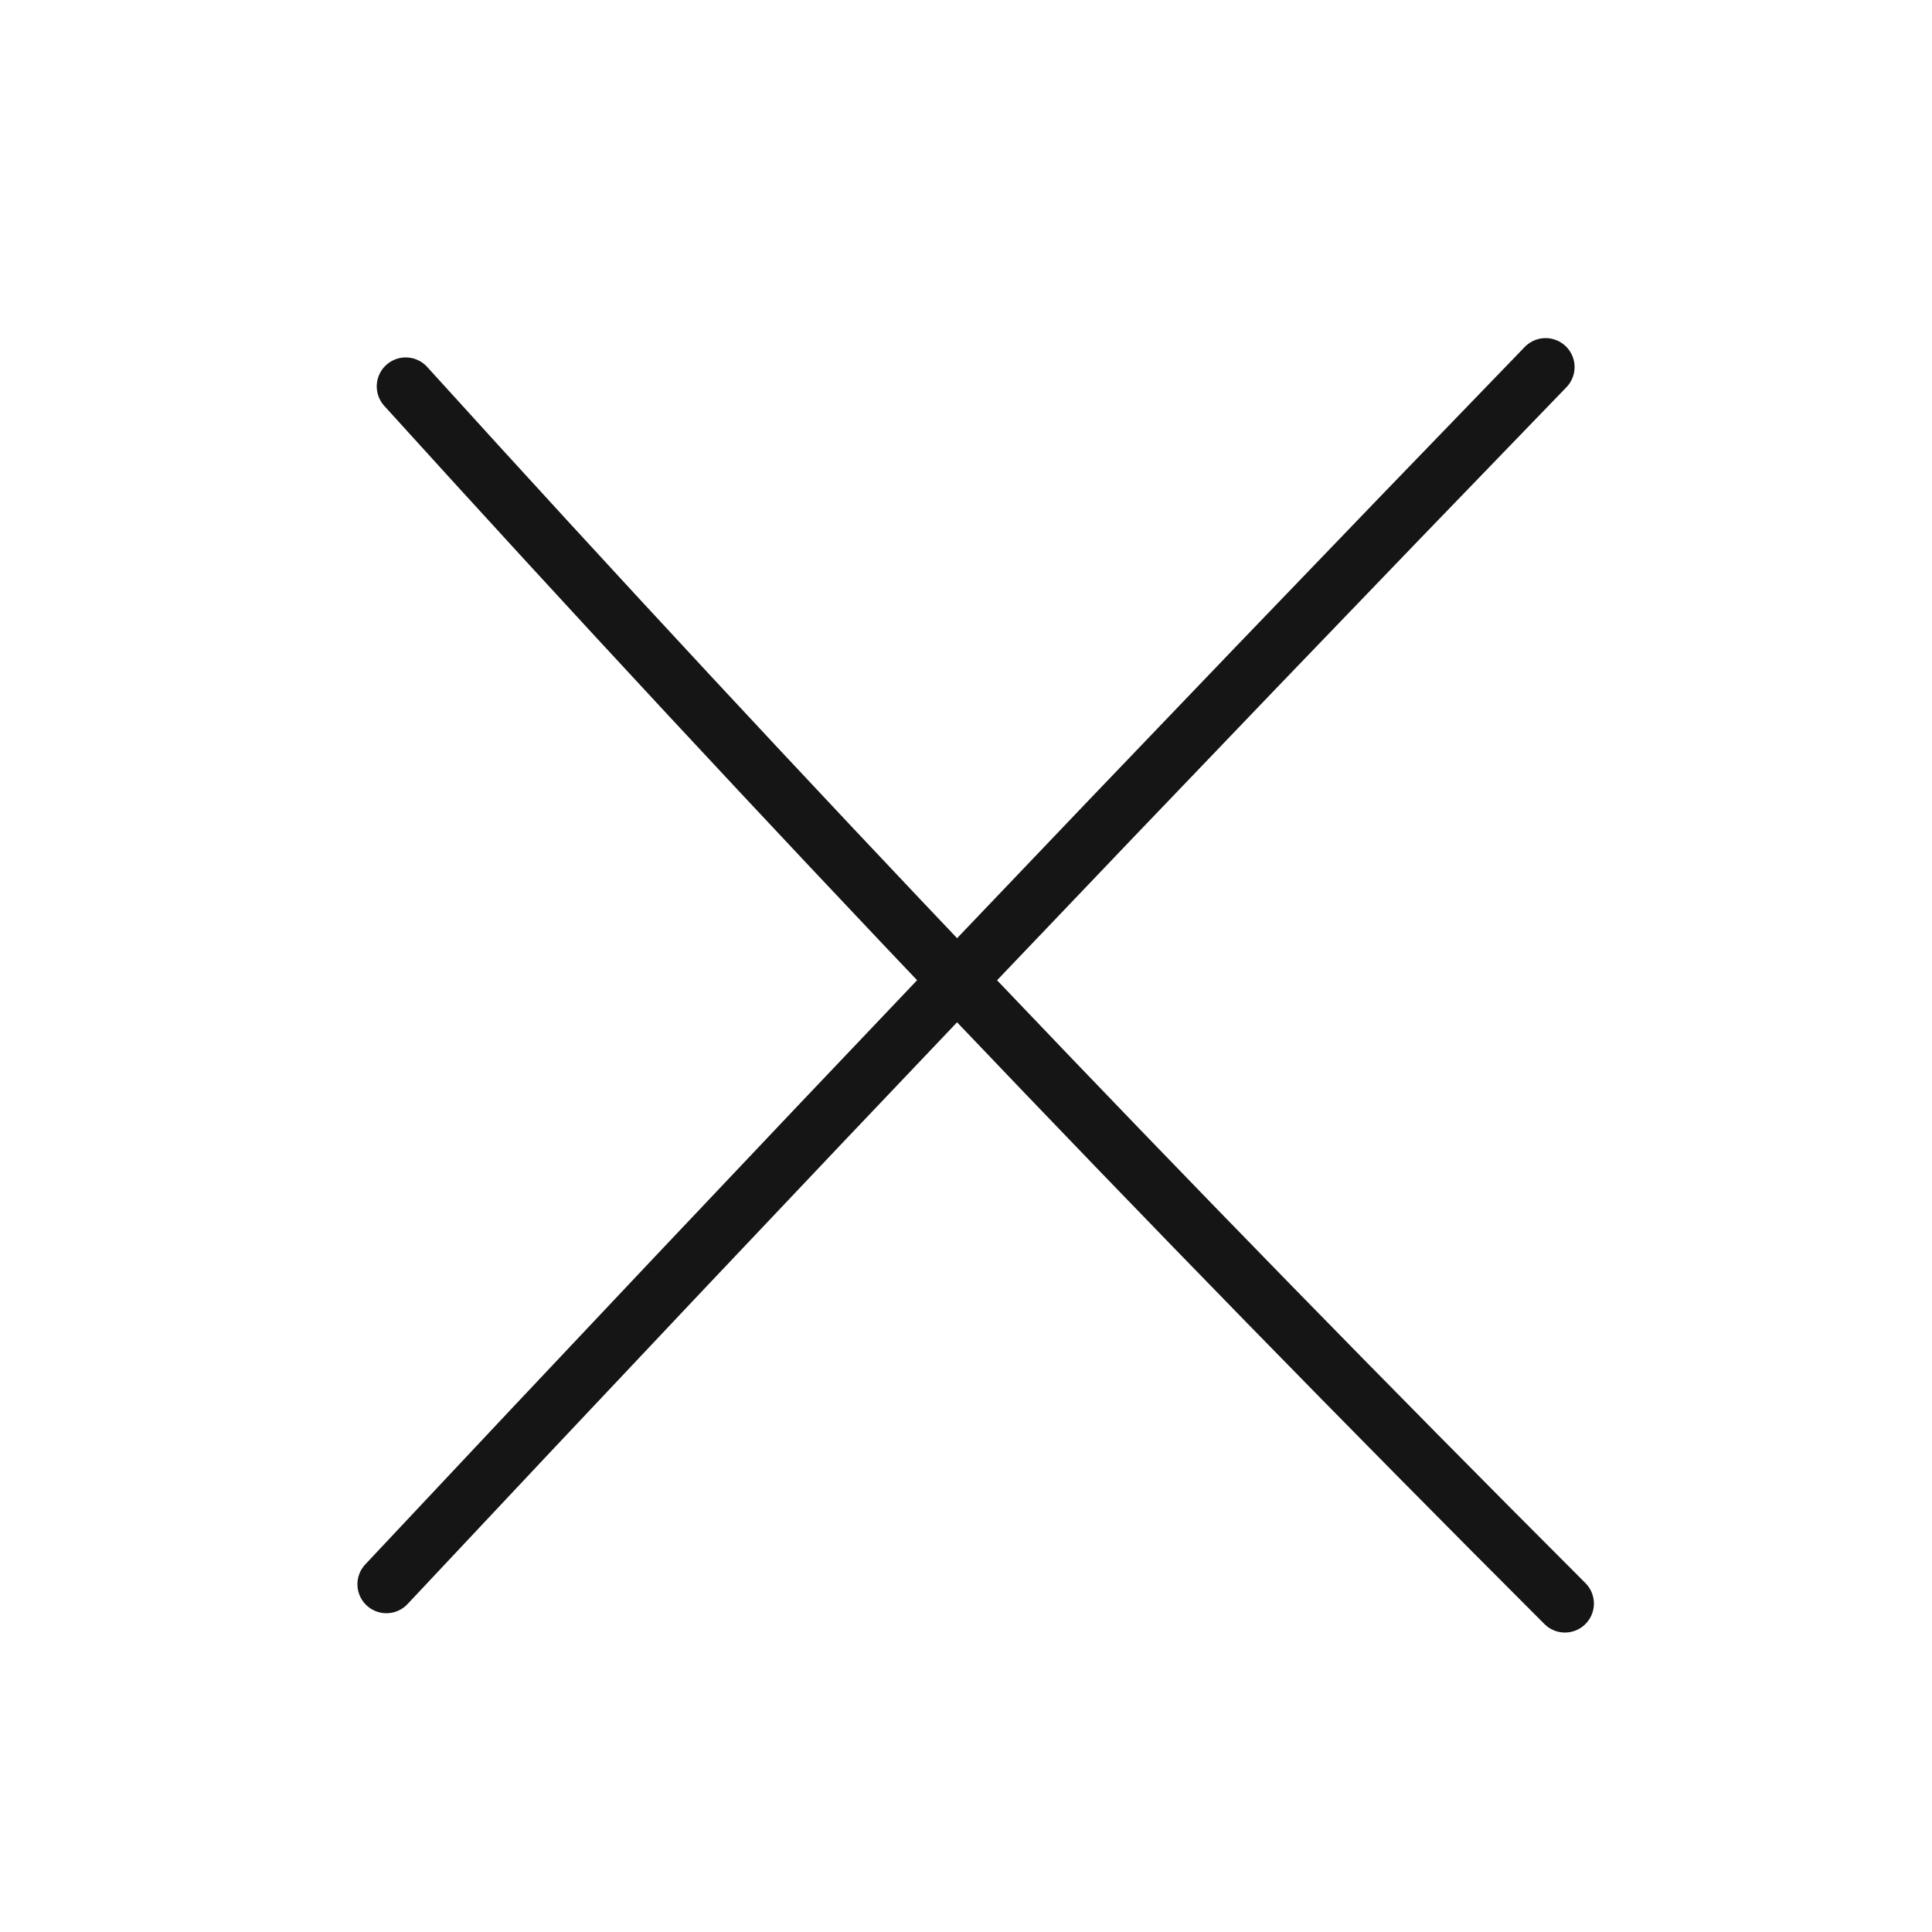
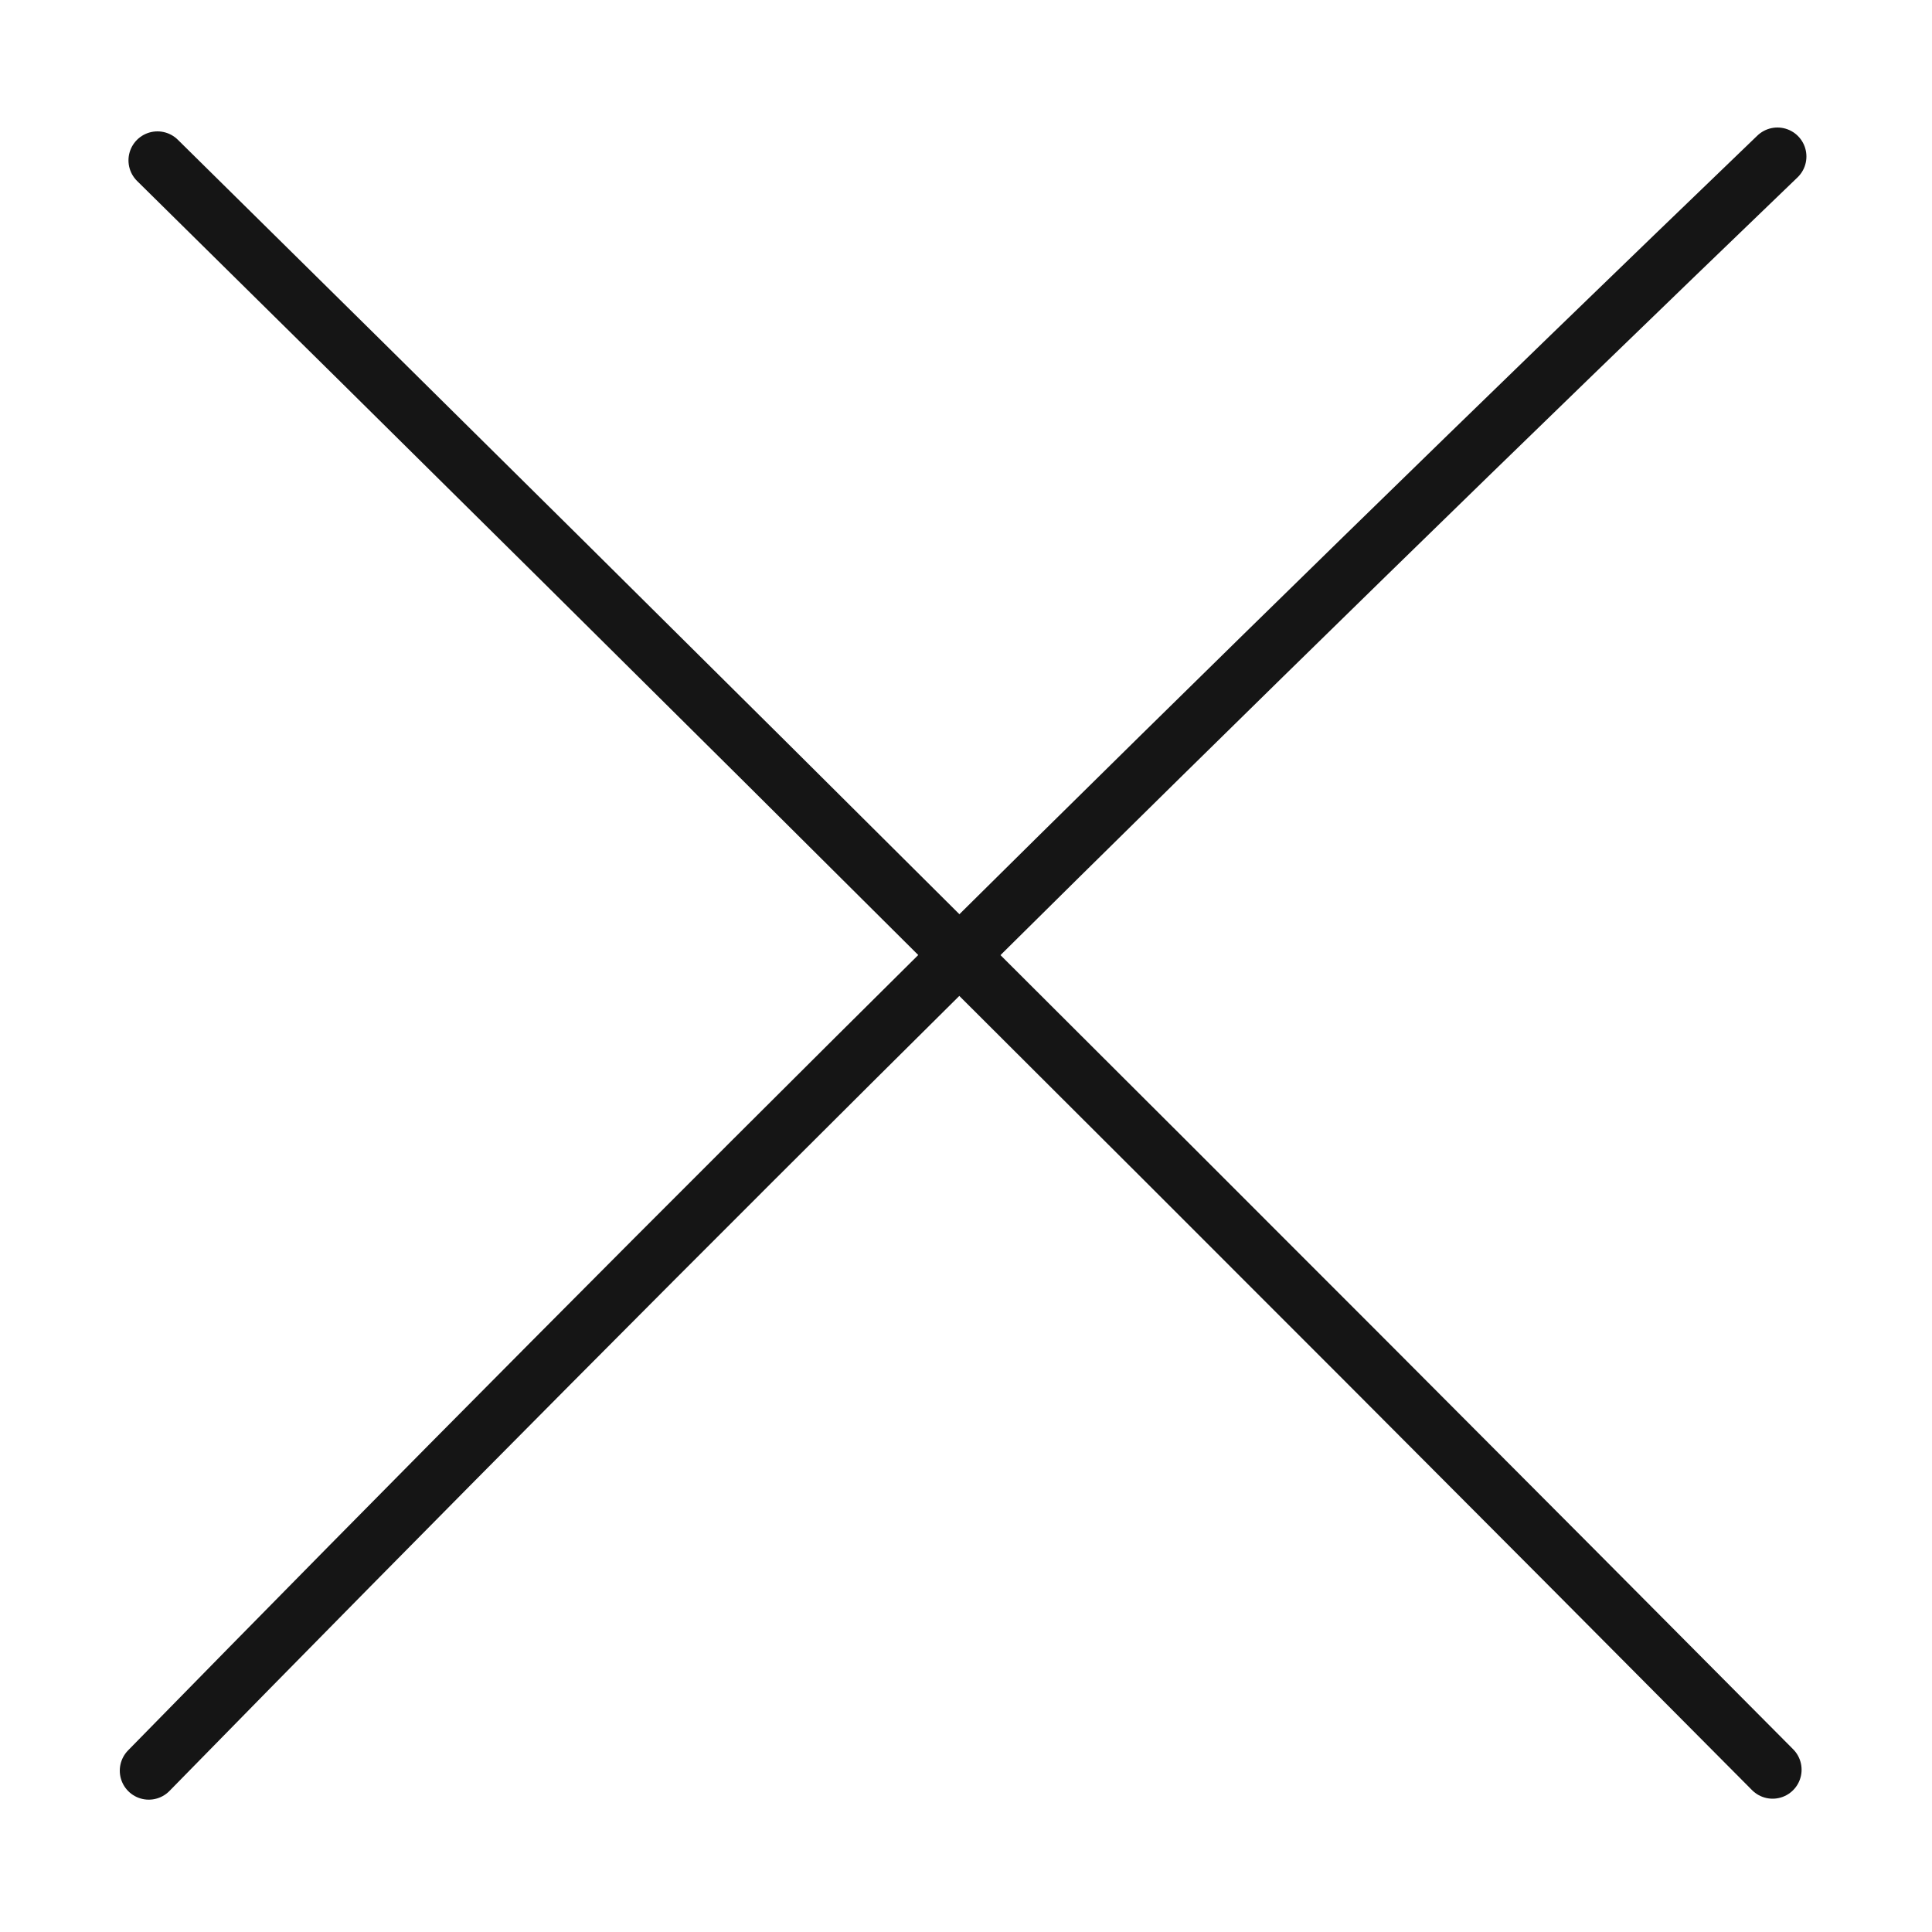
<svg xmlns="http://www.w3.org/2000/svg" fill="none" stroke="#151515" stroke-width="6" stroke-linecap="round" stroke-linejoin="round" viewBox="0 0 200 200" data-tags="status" data-styles="whiteboard,broll-text,mix-media">
-   <path d="M42 40Q100 104 162 166" />
-   <path d="M160 38Q100 100 40 164" />
+   <path d="M16.3 16.6Q100.4 99.5 183.5 183.2" />
+   <path d="M184 16.2Q98.4 98.5 15.4 183.3" />
</svg>
